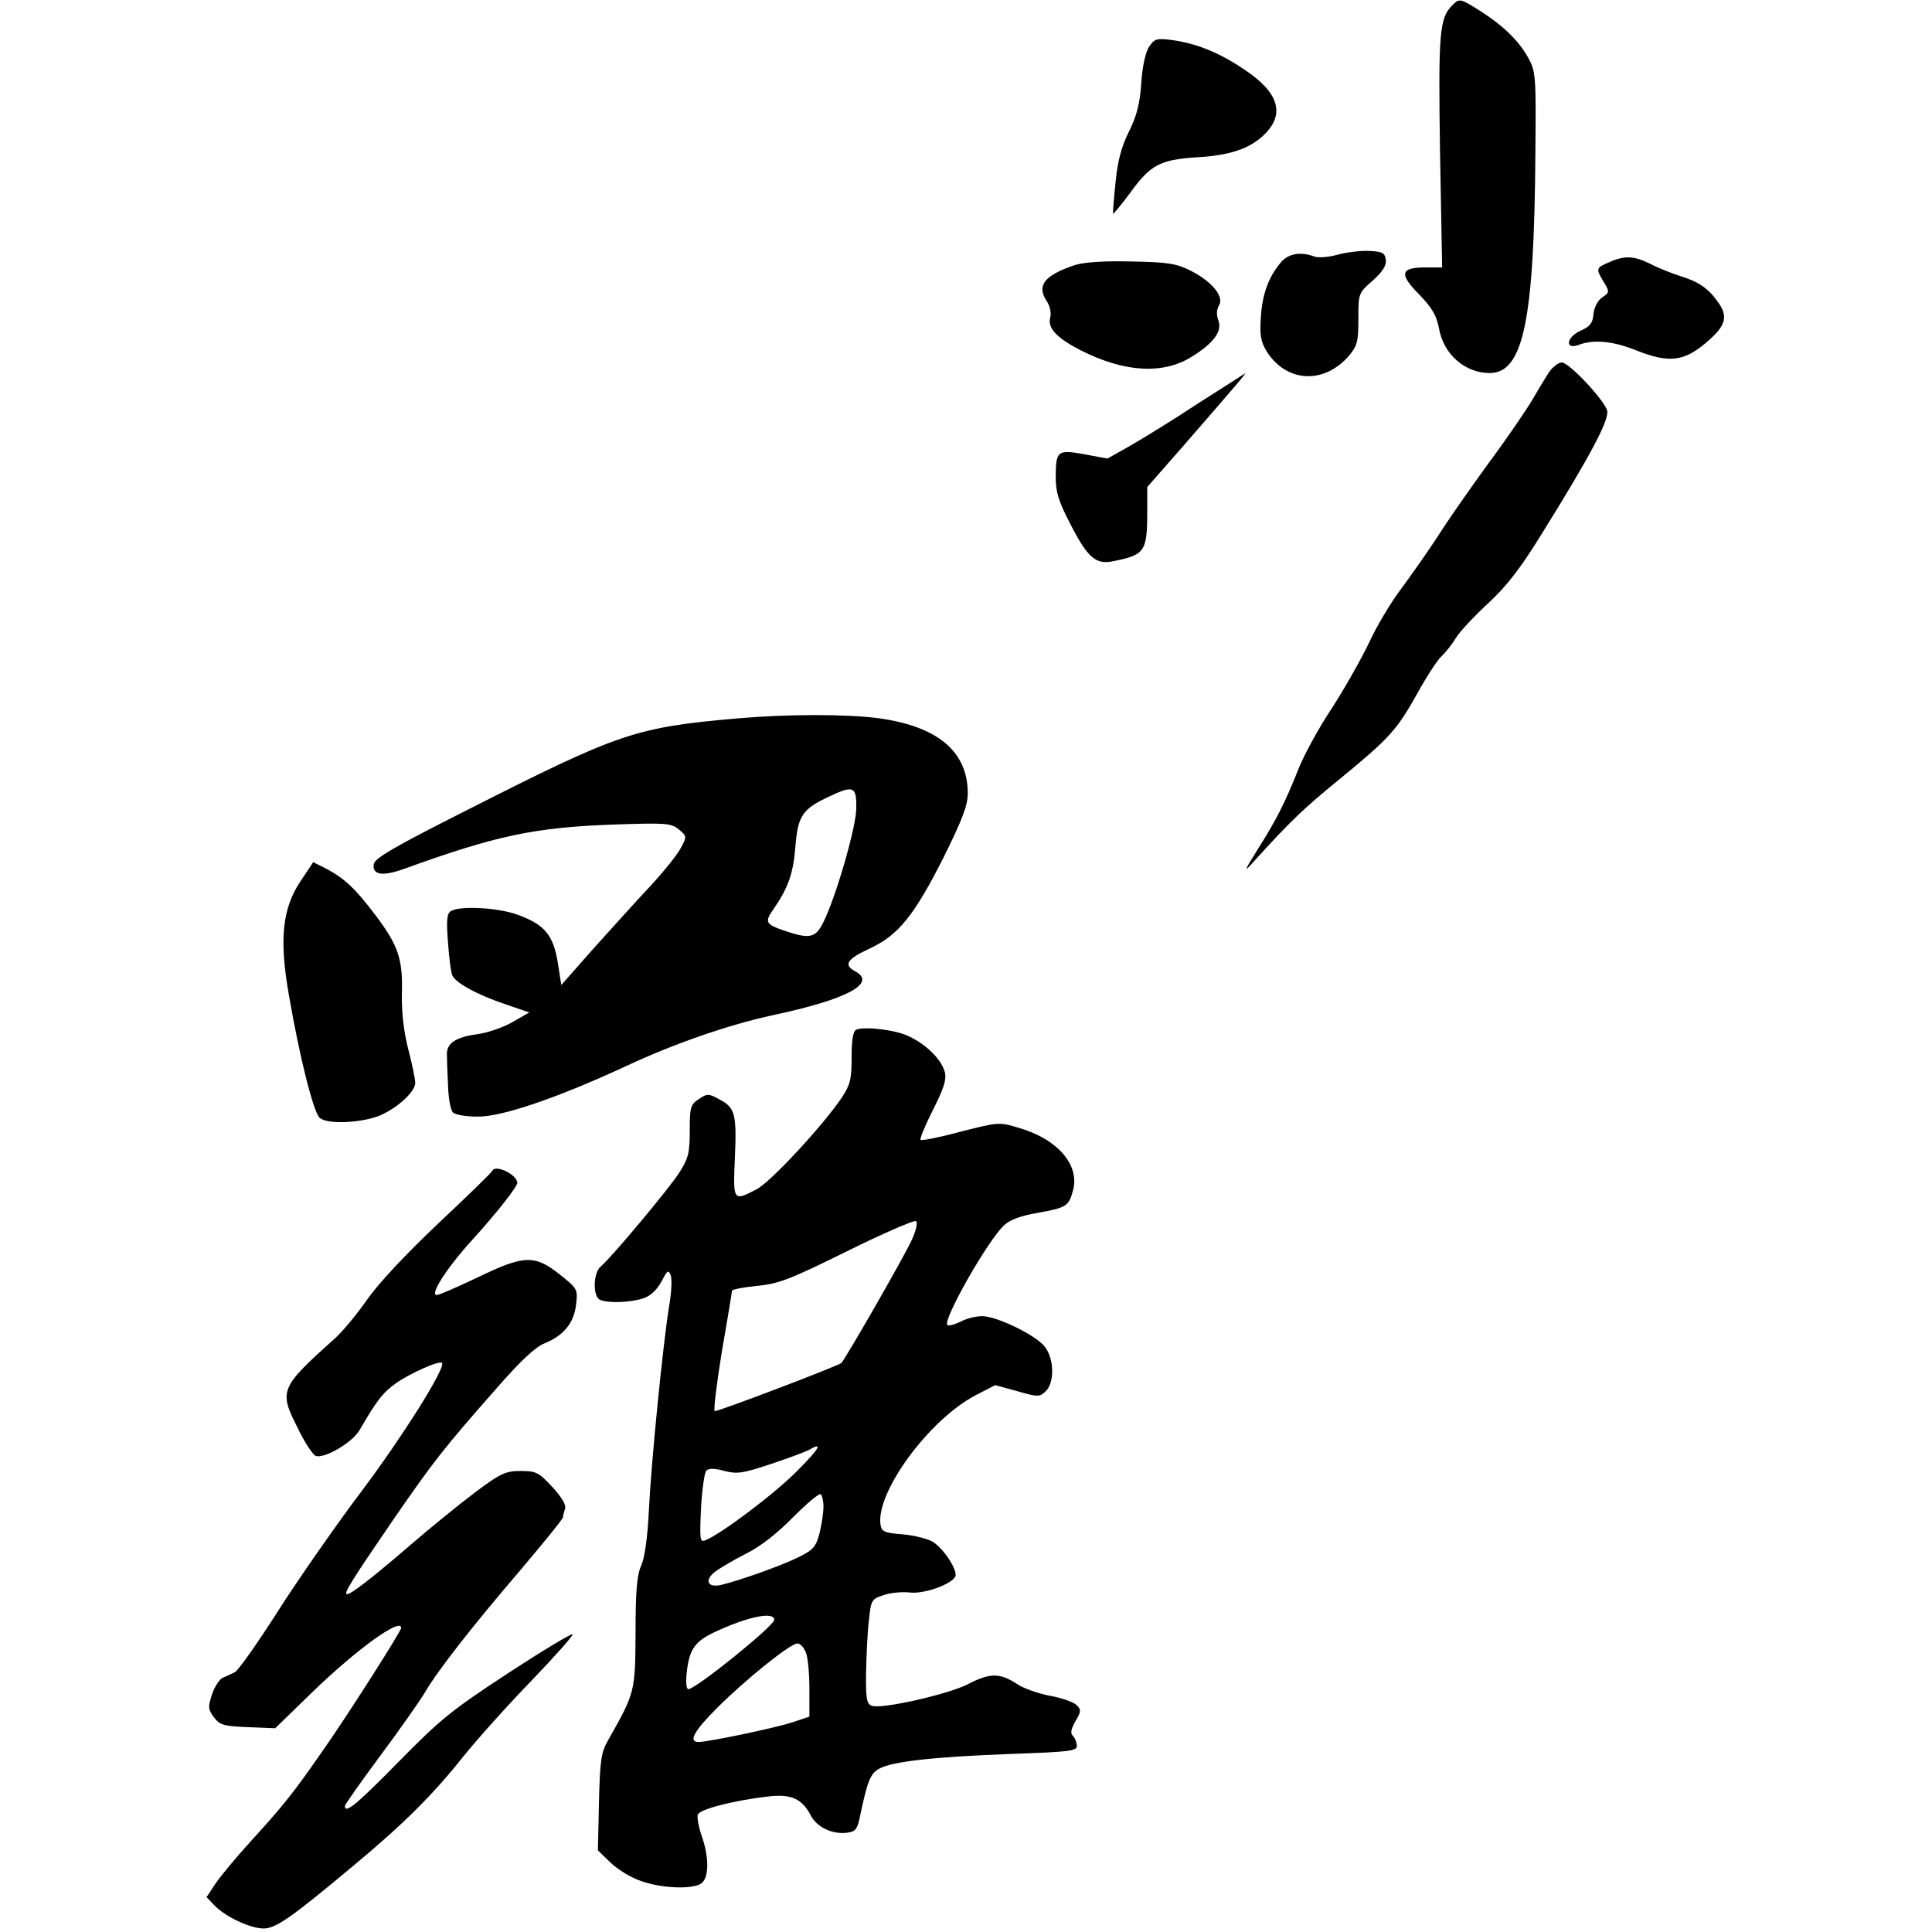
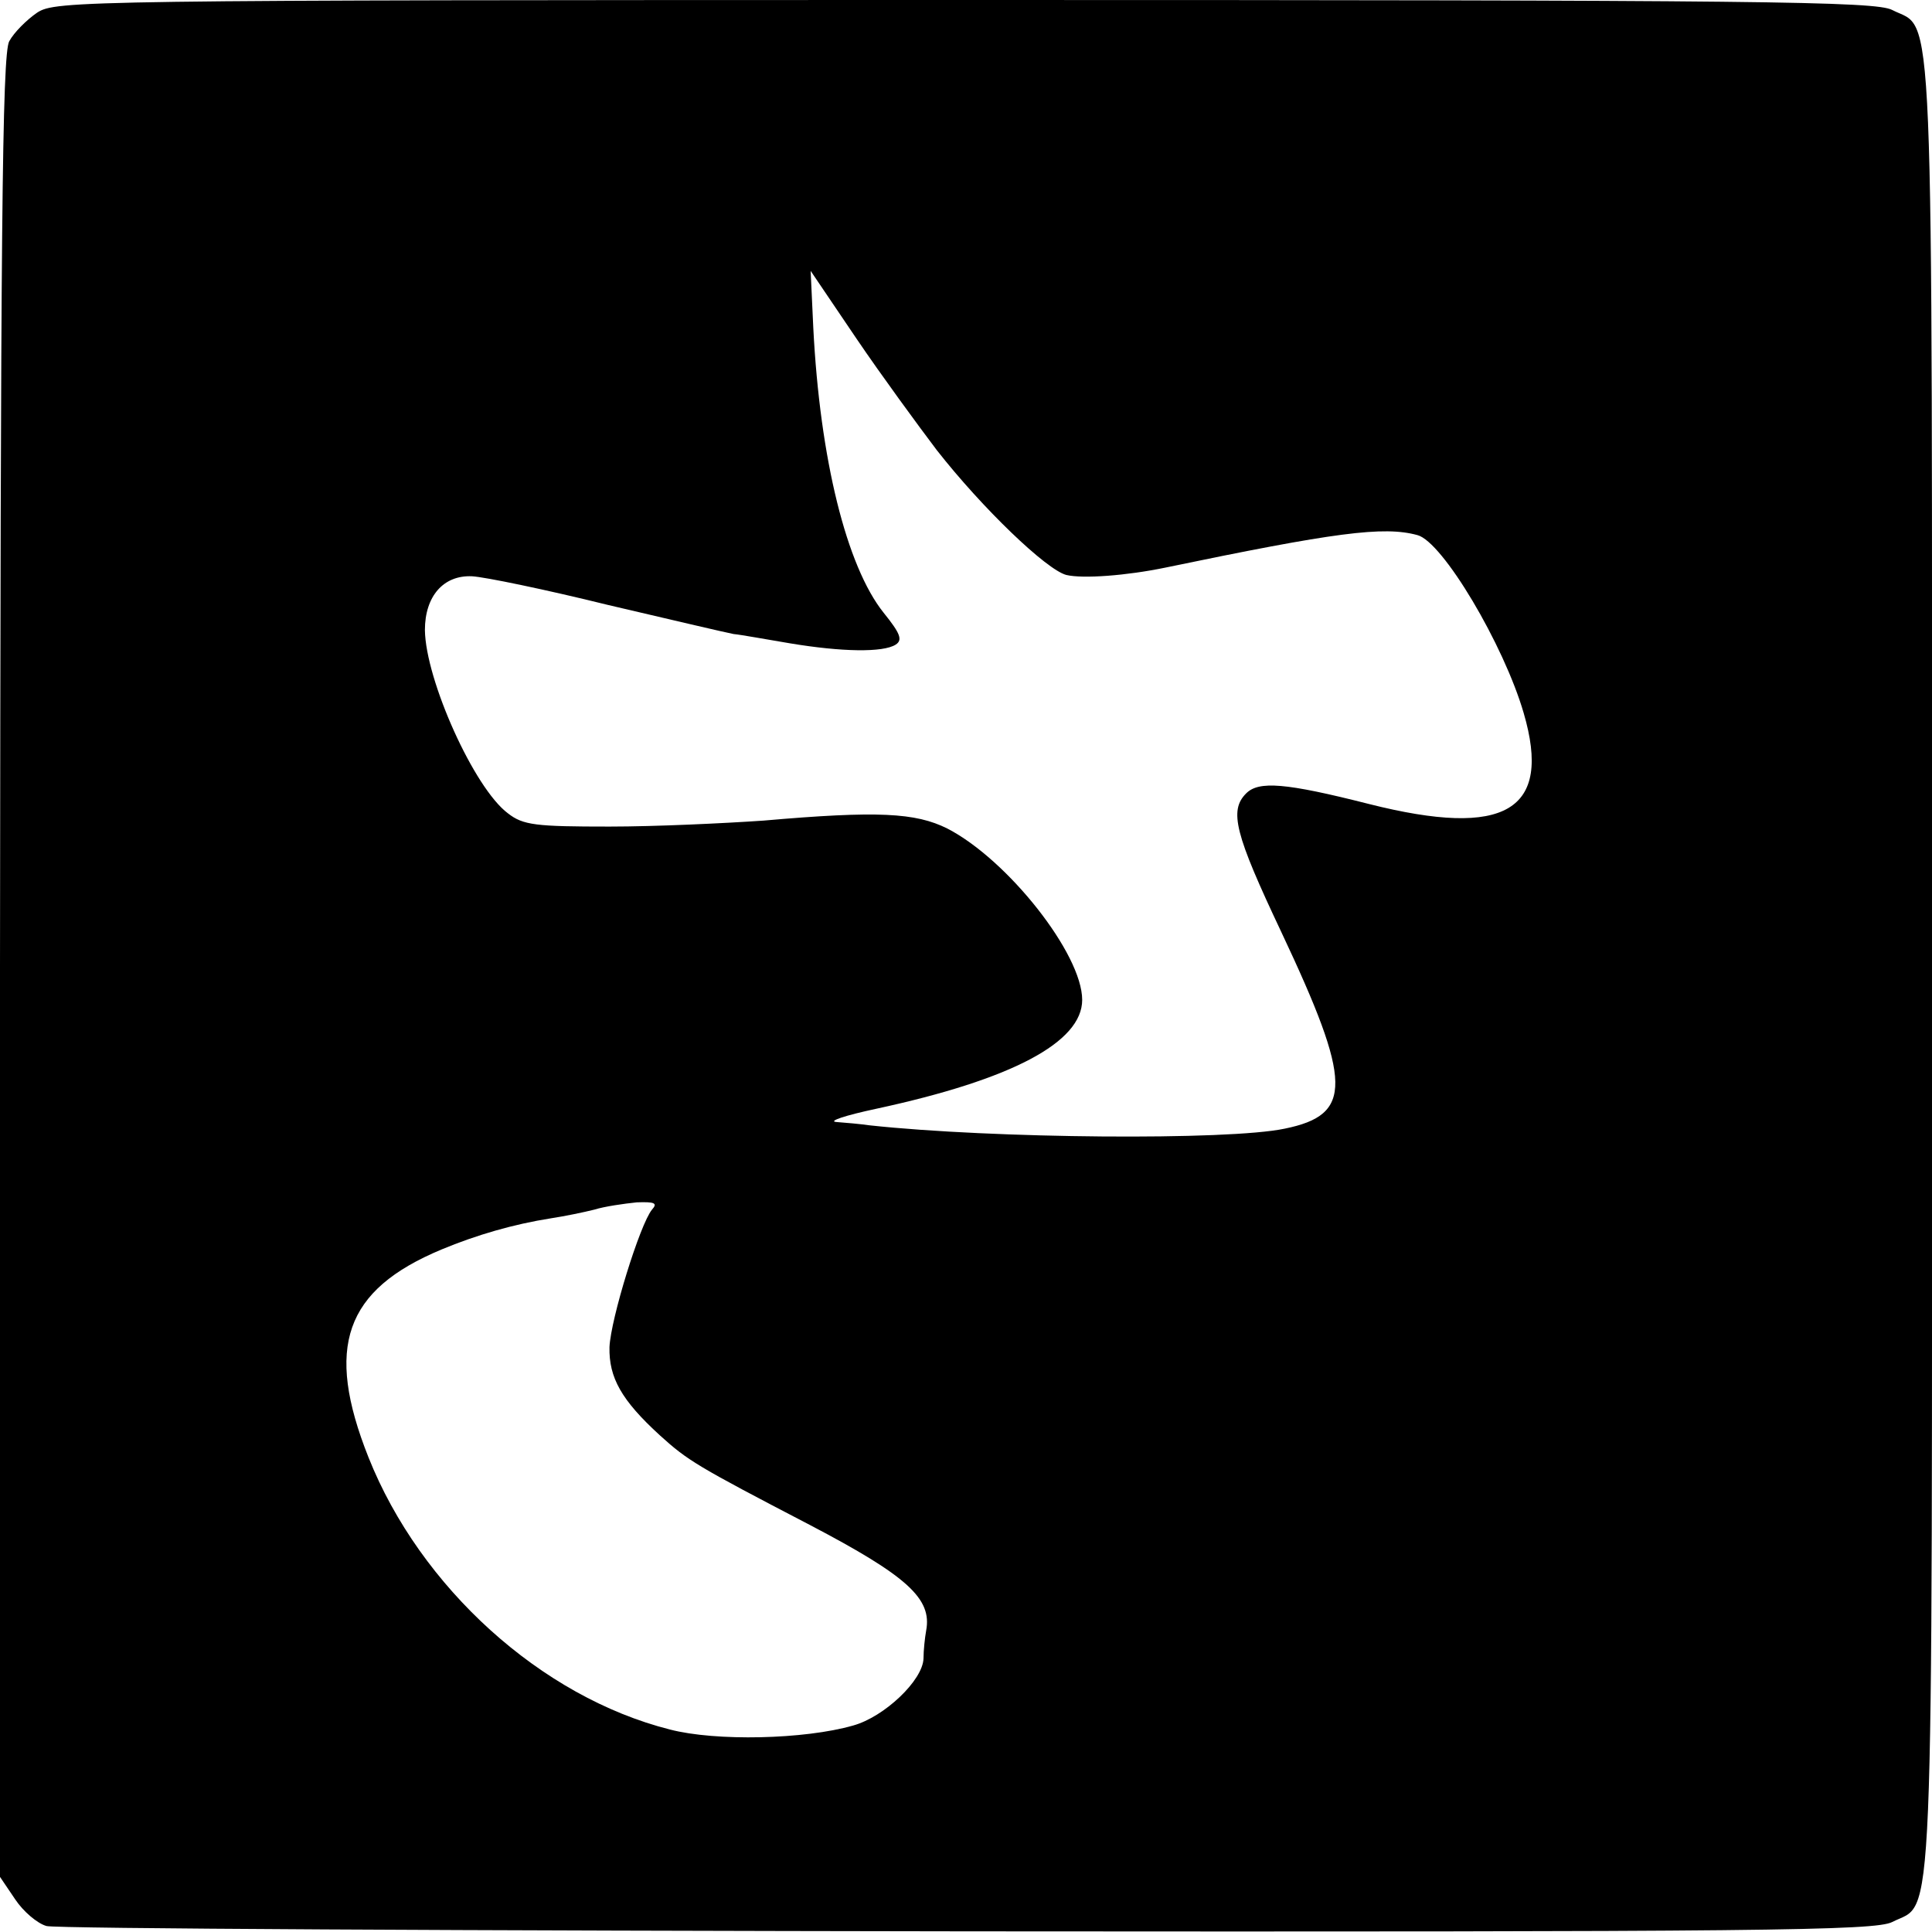
- <svg xmlns="http://www.w3.org/2000/svg" version="1.0" width="549pt" height="549pt" viewBox="0 0 549 549" preserveAspectRatio="xMidYMid meet">
-   <g transform="translate(0,549) scale(0.1,-0.1)" fill="#000000" stroke="none">
-     <path d="M4127 5475 c-37 -36 -40 -80 -35 -417 l6 -328 -49 0 c-70 0 -74 -19 -15 -78 35 -37 48 -58 55 -95 13 -74 74 -127 144 -127 96 0 127 149 130 630 2 213 1 227 -20 265 -26 48 -71 92 -137 134 -57 36 -59 36 -79 16z" />
-     <path d="M3265 5357 c-10 -16 -19 -56 -22 -104 -4 -58 -13 -93 -35 -137 -21 -42 -32 -82 -38 -144 -5 -47 -8 -87 -7 -89 2 -1 23 25 47 57 59 82 86 96 190 103 93 5 151 24 192 64 60 58 43 119 -54 184 -72 49 -136 75 -206 85 -46 6 -51 4 -67 -19z" />
-     <path d="M3800 4766 c-25 -7 -54 -9 -65 -5 -37 14 -71 9 -92 -13 -36 -40 -56 -91 -60 -158 -4 -53 0 -71 16 -98 57 -90 164 -95 235 -12 23 28 26 40 26 104 0 72 0 73 41 109 29 26 39 43 37 59 -3 20 -10 23 -48 25 -25 1 -65 -4 -90 -11z" />
-     <path d="M4573 4745 c-38 -16 -39 -18 -16 -56 17 -28 17 -30 -4 -44 -13 -9 -23 -28 -25 -48 -2 -25 -10 -35 -35 -46 -42 -18 -48 -56 -7 -41 42 16 97 11 162 -15 97 -39 141 -33 211 31 45 40 51 66 24 104 -27 39 -55 59 -104 74 -25 8 -64 23 -87 35 -48 24 -74 26 -119 6z" />
-     <path d="M3055 4737 c-87 -29 -110 -58 -81 -102 10 -15 14 -35 10 -49 -7 -29 20 -57 86 -91 124 -63 234 -70 316 -19 63 39 88 73 76 104 -6 16 -5 31 2 42 15 25 -19 67 -79 98 -42 21 -63 25 -169 27 -80 2 -134 -2 -161 -10z" />
-     <path d="M4402 4433 c-10 -16 -31 -50 -47 -78 -16 -27 -70 -107 -122 -177 -51 -70 -117 -164 -146 -210 -30 -46 -78 -114 -106 -152 -29 -38 -70 -107 -91 -153 -22 -46 -69 -129 -105 -185 -37 -55 -80 -134 -96 -175 -38 -95 -61 -141 -116 -228 -38 -61 -40 -66 -12 -35 105 116 145 154 242 233 144 118 166 142 223 244 27 49 58 97 70 108 12 11 30 34 41 52 10 17 51 61 91 98 54 50 92 99 153 198 139 223 192 324 186 350 -8 30 -108 137 -129 137 -9 0 -25 -12 -36 -27z" />
-     <path d="M3405 4344 c-71 -47 -159 -101 -194 -121 l-64 -36 -65 12 c-77 14 -82 11 -82 -66 0 -41 8 -68 42 -133 48 -94 72 -115 120 -105 91 18 98 27 98 140 l0 71 100 114 c160 184 182 210 178 209 -1 -1 -61 -39 -133 -85z" />
-     <path d="M2100 3449 c-296 -26 -337 -40 -775 -262 -206 -104 -261 -136 -263 -153 -4 -31 26 -35 89 -12 260 94 369 117 594 125 148 5 162 4 184 -14 23 -19 23 -20 6 -52 -9 -18 -49 -68 -88 -110 -40 -42 -112 -123 -162 -178 l-90 -102 -10 64 c-13 78 -37 107 -112 135 -56 21 -166 27 -192 11 -11 -7 -13 -27 -8 -88 3 -43 8 -85 12 -94 8 -21 71 -56 152 -83 l67 -23 -47 -27 c-26 -15 -71 -31 -102 -35 -60 -8 -86 -26 -85 -57 0 -10 1 -49 3 -86 1 -37 7 -72 14 -79 7 -7 38 -12 70 -12 69 -1 229 54 423 144 137 64 291 117 415 144 212 45 298 91 235 125 -34 18 -23 35 40 64 83 38 128 95 211 259 54 109 69 148 69 183 0 118 -85 190 -253 213 -89 12 -256 12 -397 0z m333 -260 c-2 -56 -59 -252 -94 -321 -22 -44 -39 -47 -112 -22 -52 18 -55 24 -28 62 41 60 55 100 61 174 7 90 20 109 95 144 71 34 80 30 78 -37z" />
-     <path d="M854 2986 c-52 -78 -61 -165 -33 -324 30 -174 69 -330 87 -348 21 -21 132 -15 182 11 48 24 90 65 90 88 0 10 -9 54 -20 96 -13 51 -19 105 -18 157 3 98 -10 137 -74 222 -58 77 -88 105 -140 133 l-38 19 -36 -54z" />
-     <path d="M2433 2564 c-9 -4 -13 -30 -13 -78 0 -64 -4 -78 -28 -115 -54 -80 -204 -242 -243 -261 -65 -34 -66 -33 -61 84 6 130 1 148 -42 171 -32 18 -36 18 -60 2 -24 -16 -26 -23 -26 -90 0 -63 -4 -79 -29 -118 -29 -46 -194 -243 -224 -268 -22 -18 -23 -87 -1 -95 25 -10 88 -7 123 5 20 7 38 24 51 48 16 31 19 34 26 17 4 -11 2 -51 -5 -90 -17 -106 -50 -434 -57 -576 -4 -80 -12 -137 -22 -159 -12 -26 -16 -71 -16 -190 -1 -169 -1 -170 -78 -306 -20 -35 -23 -57 -26 -176 l-3 -137 36 -35 c21 -20 60 -44 89 -53 61 -21 148 -23 170 -5 21 17 21 74 0 134 -9 26 -14 54 -11 61 6 15 103 40 199 51 66 8 97 -6 122 -54 17 -33 61 -54 102 -49 24 3 30 9 37 43 22 105 30 126 57 140 38 20 159 33 373 41 166 6 187 8 187 23 0 9 -5 22 -11 28 -8 8 -6 19 7 42 16 27 17 33 3 46 -8 8 -41 20 -74 26 -33 6 -77 21 -97 35 -48 31 -76 30 -138 -2 -54 -28 -246 -72 -273 -61 -14 5 -17 20 -16 94 1 48 4 115 8 148 6 57 7 61 41 72 19 7 52 10 73 8 39 -6 117 21 131 44 10 15 -30 78 -62 99 -14 9 -53 19 -87 22 -53 4 -60 8 -63 28 -13 92 138 298 270 367 l56 29 62 -17 c59 -17 64 -17 81 -1 26 24 25 93 -2 127 -25 33 -137 87 -178 87 -18 0 -46 -7 -62 -16 -17 -8 -34 -13 -37 -9 -14 13 114 239 161 283 17 16 47 27 93 35 84 15 91 19 103 64 20 73 -44 147 -157 179 -53 16 -57 15 -163 -12 -59 -16 -110 -26 -113 -23 -3 3 13 41 35 85 31 61 39 86 34 107 -9 35 -52 79 -102 102 -38 19 -127 29 -150 19z m159 -595 c-18 -42 -187 -336 -201 -352 -8 -8 -347 -137 -360 -137 -4 0 5 75 20 168 16 92 29 170 29 174 0 4 32 10 71 14 62 6 93 18 257 99 103 51 191 89 195 85 5 -4 0 -27 -11 -51z m-327 -659 c-63 -64 -217 -180 -261 -197 -15 -6 -16 2 -12 91 3 54 10 102 15 107 7 7 24 7 52 -1 36 -9 51 -7 132 20 51 17 99 35 108 40 41 24 30 4 -34 -60z m75 -101 c0 -17 -5 -50 -11 -75 -10 -39 -18 -48 -58 -68 -45 -23 -171 -68 -223 -80 -37 -8 -47 13 -17 37 13 10 53 34 89 52 42 21 90 59 134 104 38 38 73 68 78 65 4 -3 8 -19 8 -35z m-140 -322 c0 -17 -223 -197 -244 -197 -11 0 -6 71 8 104 10 23 27 39 62 56 97 46 174 62 174 37z m90 -93 c6 -14 10 -61 10 -104 l0 -78 -48 -16 c-48 -16 -239 -56 -267 -56 -30 0 -13 31 52 96 82 82 209 184 229 184 8 0 19 -12 24 -26z" />
-     <path d="M1399 2163 c-2 -5 -71 -72 -152 -148 -92 -87 -170 -170 -203 -217 -30 -43 -71 -92 -91 -110 -157 -141 -161 -149 -108 -254 20 -42 44 -78 52 -81 24 -9 103 37 124 72 50 86 66 107 105 135 40 28 123 65 130 57 12 -12 -112 -209 -226 -361 -74 -98 -182 -253 -240 -344 -58 -91 -113 -169 -123 -174 -9 -4 -25 -12 -35 -16 -9 -5 -23 -26 -30 -48 -11 -34 -11 -41 6 -64 17 -22 27 -25 97 -28 l77 -3 107 104 c124 120 251 212 251 181 0 -9 -150 -245 -223 -349 -82 -118 -110 -154 -207 -260 -40 -44 -84 -97 -98 -118 l-25 -38 22 -23 c30 -32 102 -66 140 -66 35 0 79 31 256 179 142 118 226 202 311 309 41 51 129 149 196 218 66 69 118 127 115 130 -3 3 -86 -47 -184 -111 -160 -105 -191 -130 -310 -251 -118 -120 -153 -150 -153 -126 0 4 45 68 100 142 55 74 112 155 127 180 38 65 137 191 274 351 65 77 119 143 119 148 0 5 3 16 6 25 3 9 -10 32 -36 60 -39 42 -46 46 -90 46 -43 0 -57 -6 -129 -60 -44 -33 -129 -102 -188 -153 -107 -92 -165 -137 -177 -137 -11 0 14 40 127 205 119 173 149 211 299 381 67 77 110 117 136 127 54 22 83 58 89 110 5 44 4 45 -47 86 -71 56 -101 55 -233 -9 -57 -27 -109 -50 -116 -50 -21 0 29 78 103 159 69 76 126 149 126 160 -1 24 -63 53 -71 34z" />
+ <svg xmlns="http://www.w3.org/2000/svg" version="1.0" width="291pt" height="291pt" viewBox="0 0 291 291" preserveAspectRatio="xMidYMid meet">
+   <g transform="translate(0,291) scale(0.1,-0.1)" fill="#000000" stroke="none">
+     <path d="M56 2891 c-16 -11 -35 -30 -42 -43 -11 -18 -13 -298 -14 -1394 l0 -1371 23 -34 c12 -18 33 -36 47 -40 14 -4 638 -7 1388 -8 1200 -1 1366 1 1392 14 64 33 60 -61 60 1440 0 1501 4 1407 -60 1440 -25 13 -194 15 -1397 15 -1335 0 -1369 -1 -1397 -19z m1355 -659 c69 -88 165 -180 195 -188 25 -6 91 -1 149 11 255 53 329 63 380 49 38 -10 130 -165 160 -268 43 -147 -27 -189 -233 -137 -126 32 -166 35 -185 16 -26 -26 -17 -61 53 -209 107 -227 108 -275 5 -296 -85 -18 -440 -15 -625 5 -14 2 -36 4 -50 5 -14 1 13 10 60 20 204 44 310 100 310 164 0 69 -112 211 -203 258 -48 24 -105 27 -277 12 -58 -4 -162 -9 -232 -9 -111 0 -130 2 -153 20 -51 38 -124 201 -125 276 0 51 28 83 71 81 19 -1 111 -20 204 -43 94 -22 179 -42 190 -44 11 -1 49 -8 85 -14 78 -13 140 -14 159 -2 11 7 7 17 -18 48 -56 70 -96 232 -106 429 l-4 86 69 -102 c38 -56 93 -131 121 -168z m-429 -1144 c-18 -22 -62 -164 -64 -207 -1 -46 18 -80 76 -133 42 -38 55 -46 226 -135 147 -77 184 -111 175 -159 -2 -11 -4 -30 -4 -42 -1 -33 -59 -88 -106 -101 -73 -21 -207 -24 -276 -6 -194 49 -376 214 -454 410 -66 166 -36 252 110 313 53 22 108 38 165 47 20 3 49 9 65 13 16 5 45 9 64 11 27 1 32 -1 23 -11z" />
  </g>
</svg>
